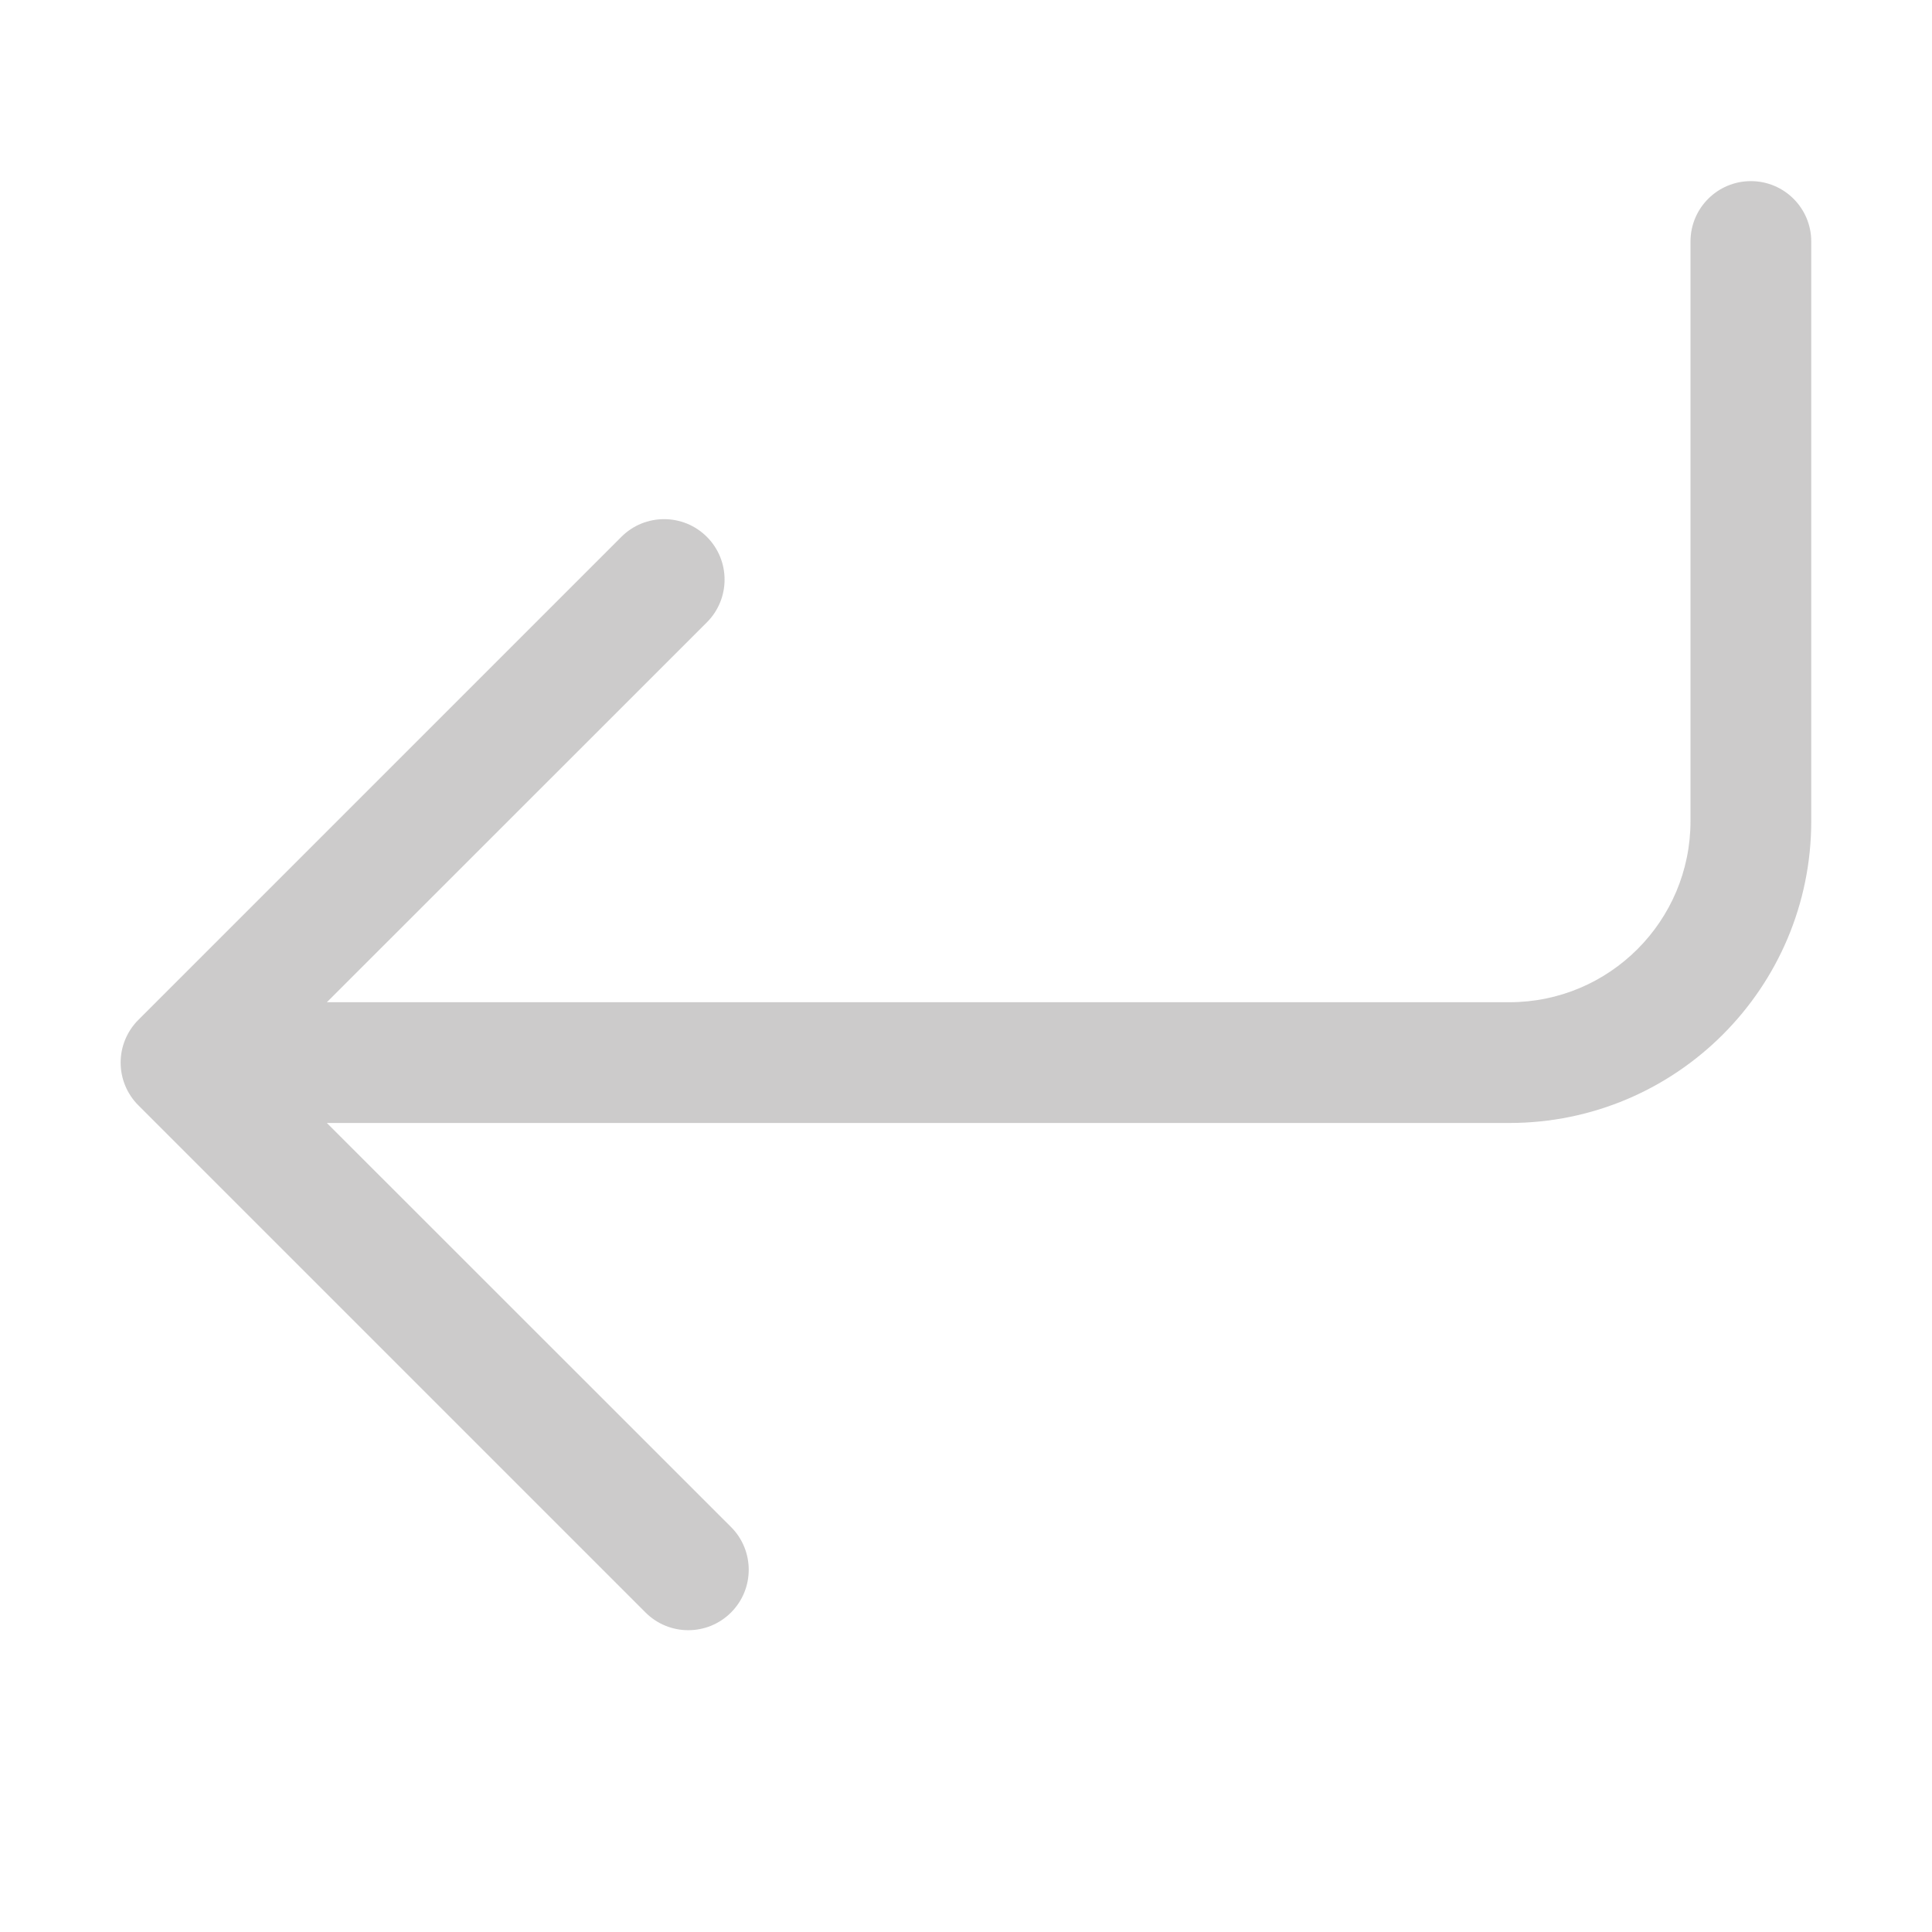
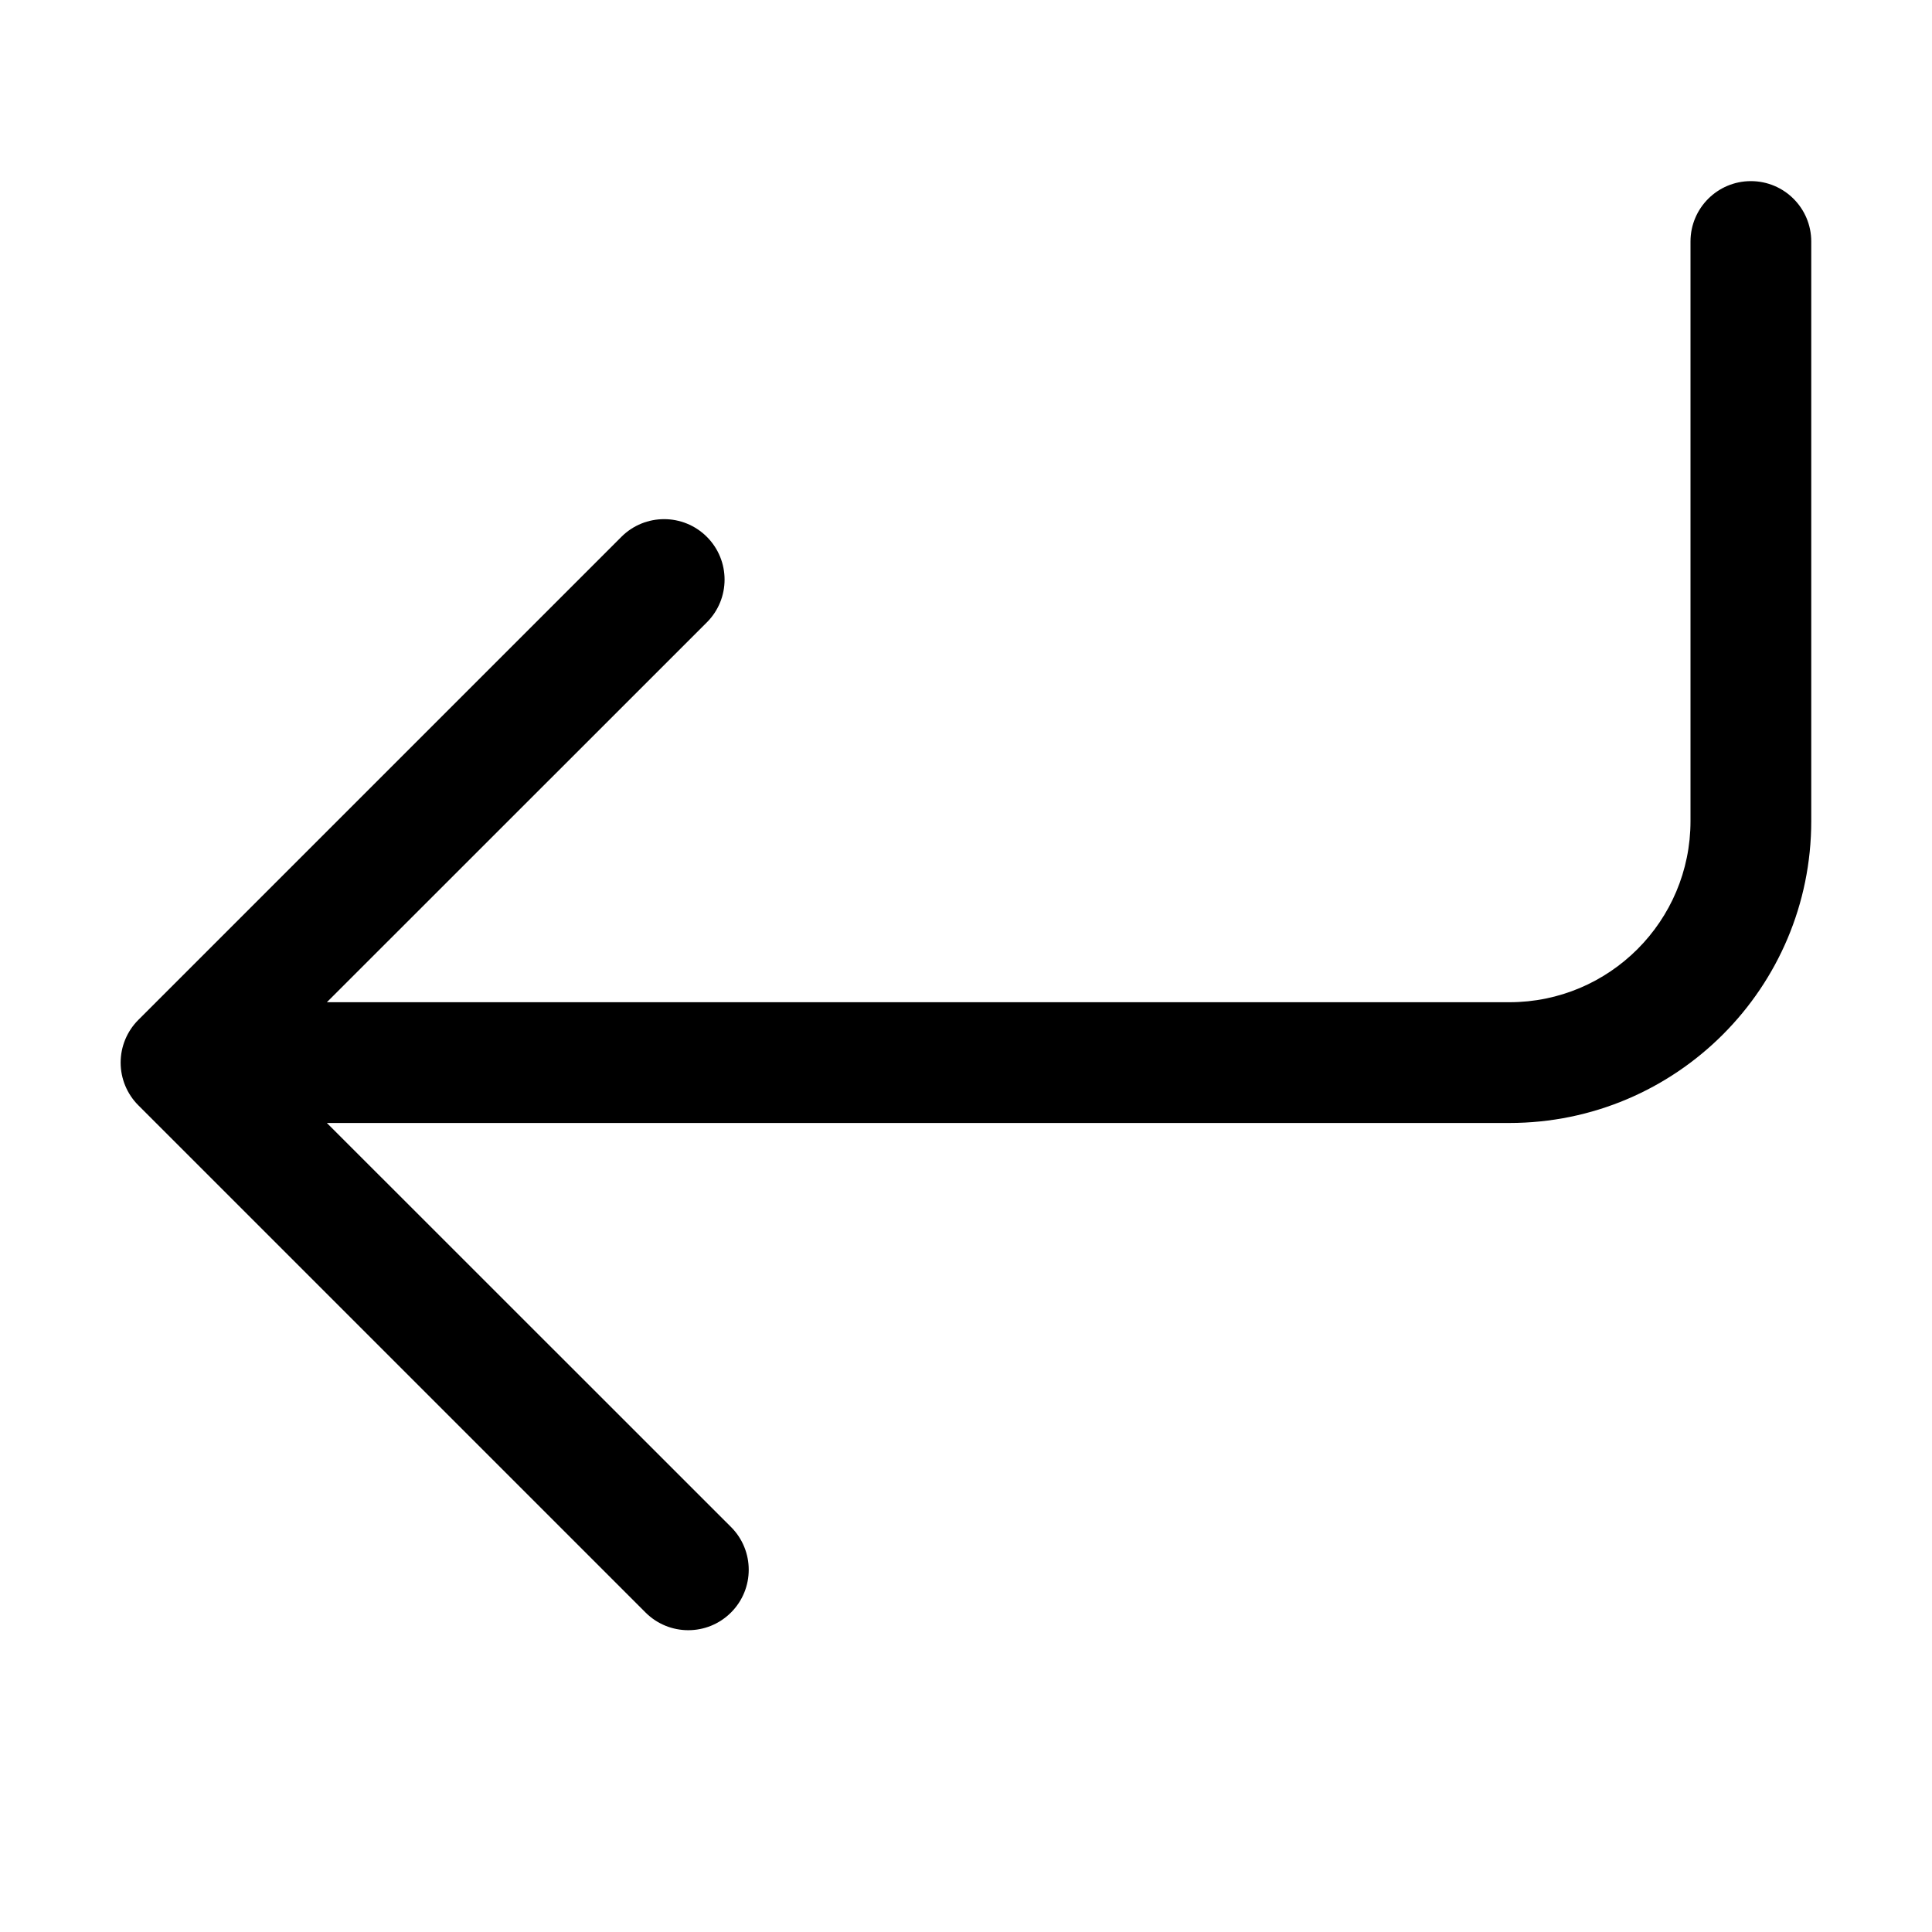
- <svg xmlns="http://www.w3.org/2000/svg" width="16" height="16" fill="rgb(204, 203, 203)" class="bi bi-arrow-return-left" viewBox="0 0 16 16">
+ <svg xmlns="http://www.w3.org/2000/svg" width="16" height="16" fill="black" class="bi bi-arrow-return-left" viewBox="0 0 16 16">
  <path fill-rule="evenodd" d="M14.5 1.5a.5.5 0 0 1 .5.5v4.8a2.5 2.5 0 0 1-2.5 2.5H2.707l3.347 3.346a.5.5 0 0 1-.708.708l-4.2-4.2a.5.5 0 0 1 0-.708l4-4a.5.5 0 1 1 .708.708L2.707 8.3H12.5A1.5 1.5 0 0 0 14 6.8V2a.5.5 0 0 1 .5-.5z" />
</svg>
